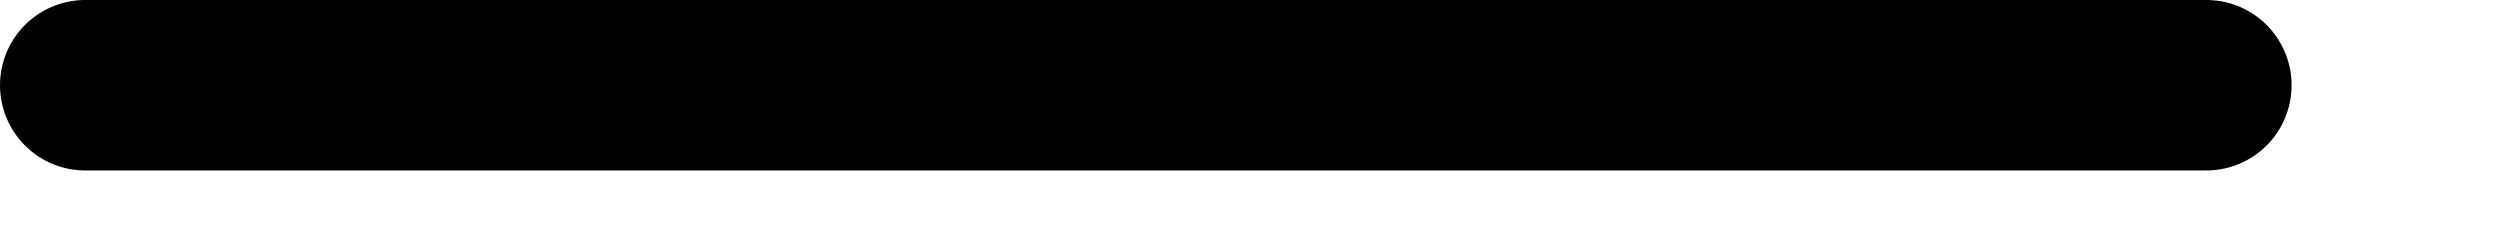
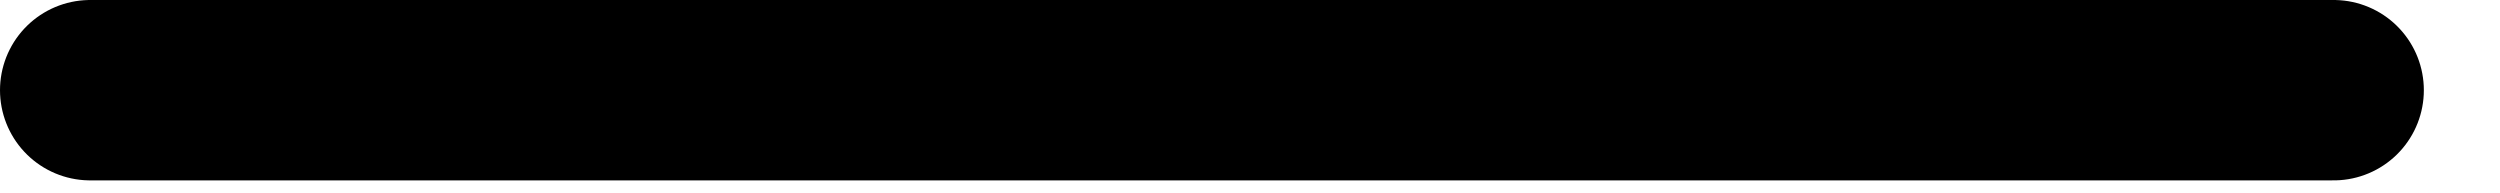
- <svg xmlns="http://www.w3.org/2000/svg" viewBox="0 0 11 1" fill="none">
-   <path d="M0.375 0.375H9.708" stroke="currentColor" stroke-width="0.75" stroke-linecap="round" stroke-linejoin="round" />
+ <svg xmlns="http://www.w3.org/2000/svg" width="13" height="1" viewBox="0 0 13 1" fill="none">
+   <path d="M0.469 0.469H12.135" stroke="currentColor" stroke-width="0.938" stroke-linecap="round" stroke-linejoin="round" />
</svg>
